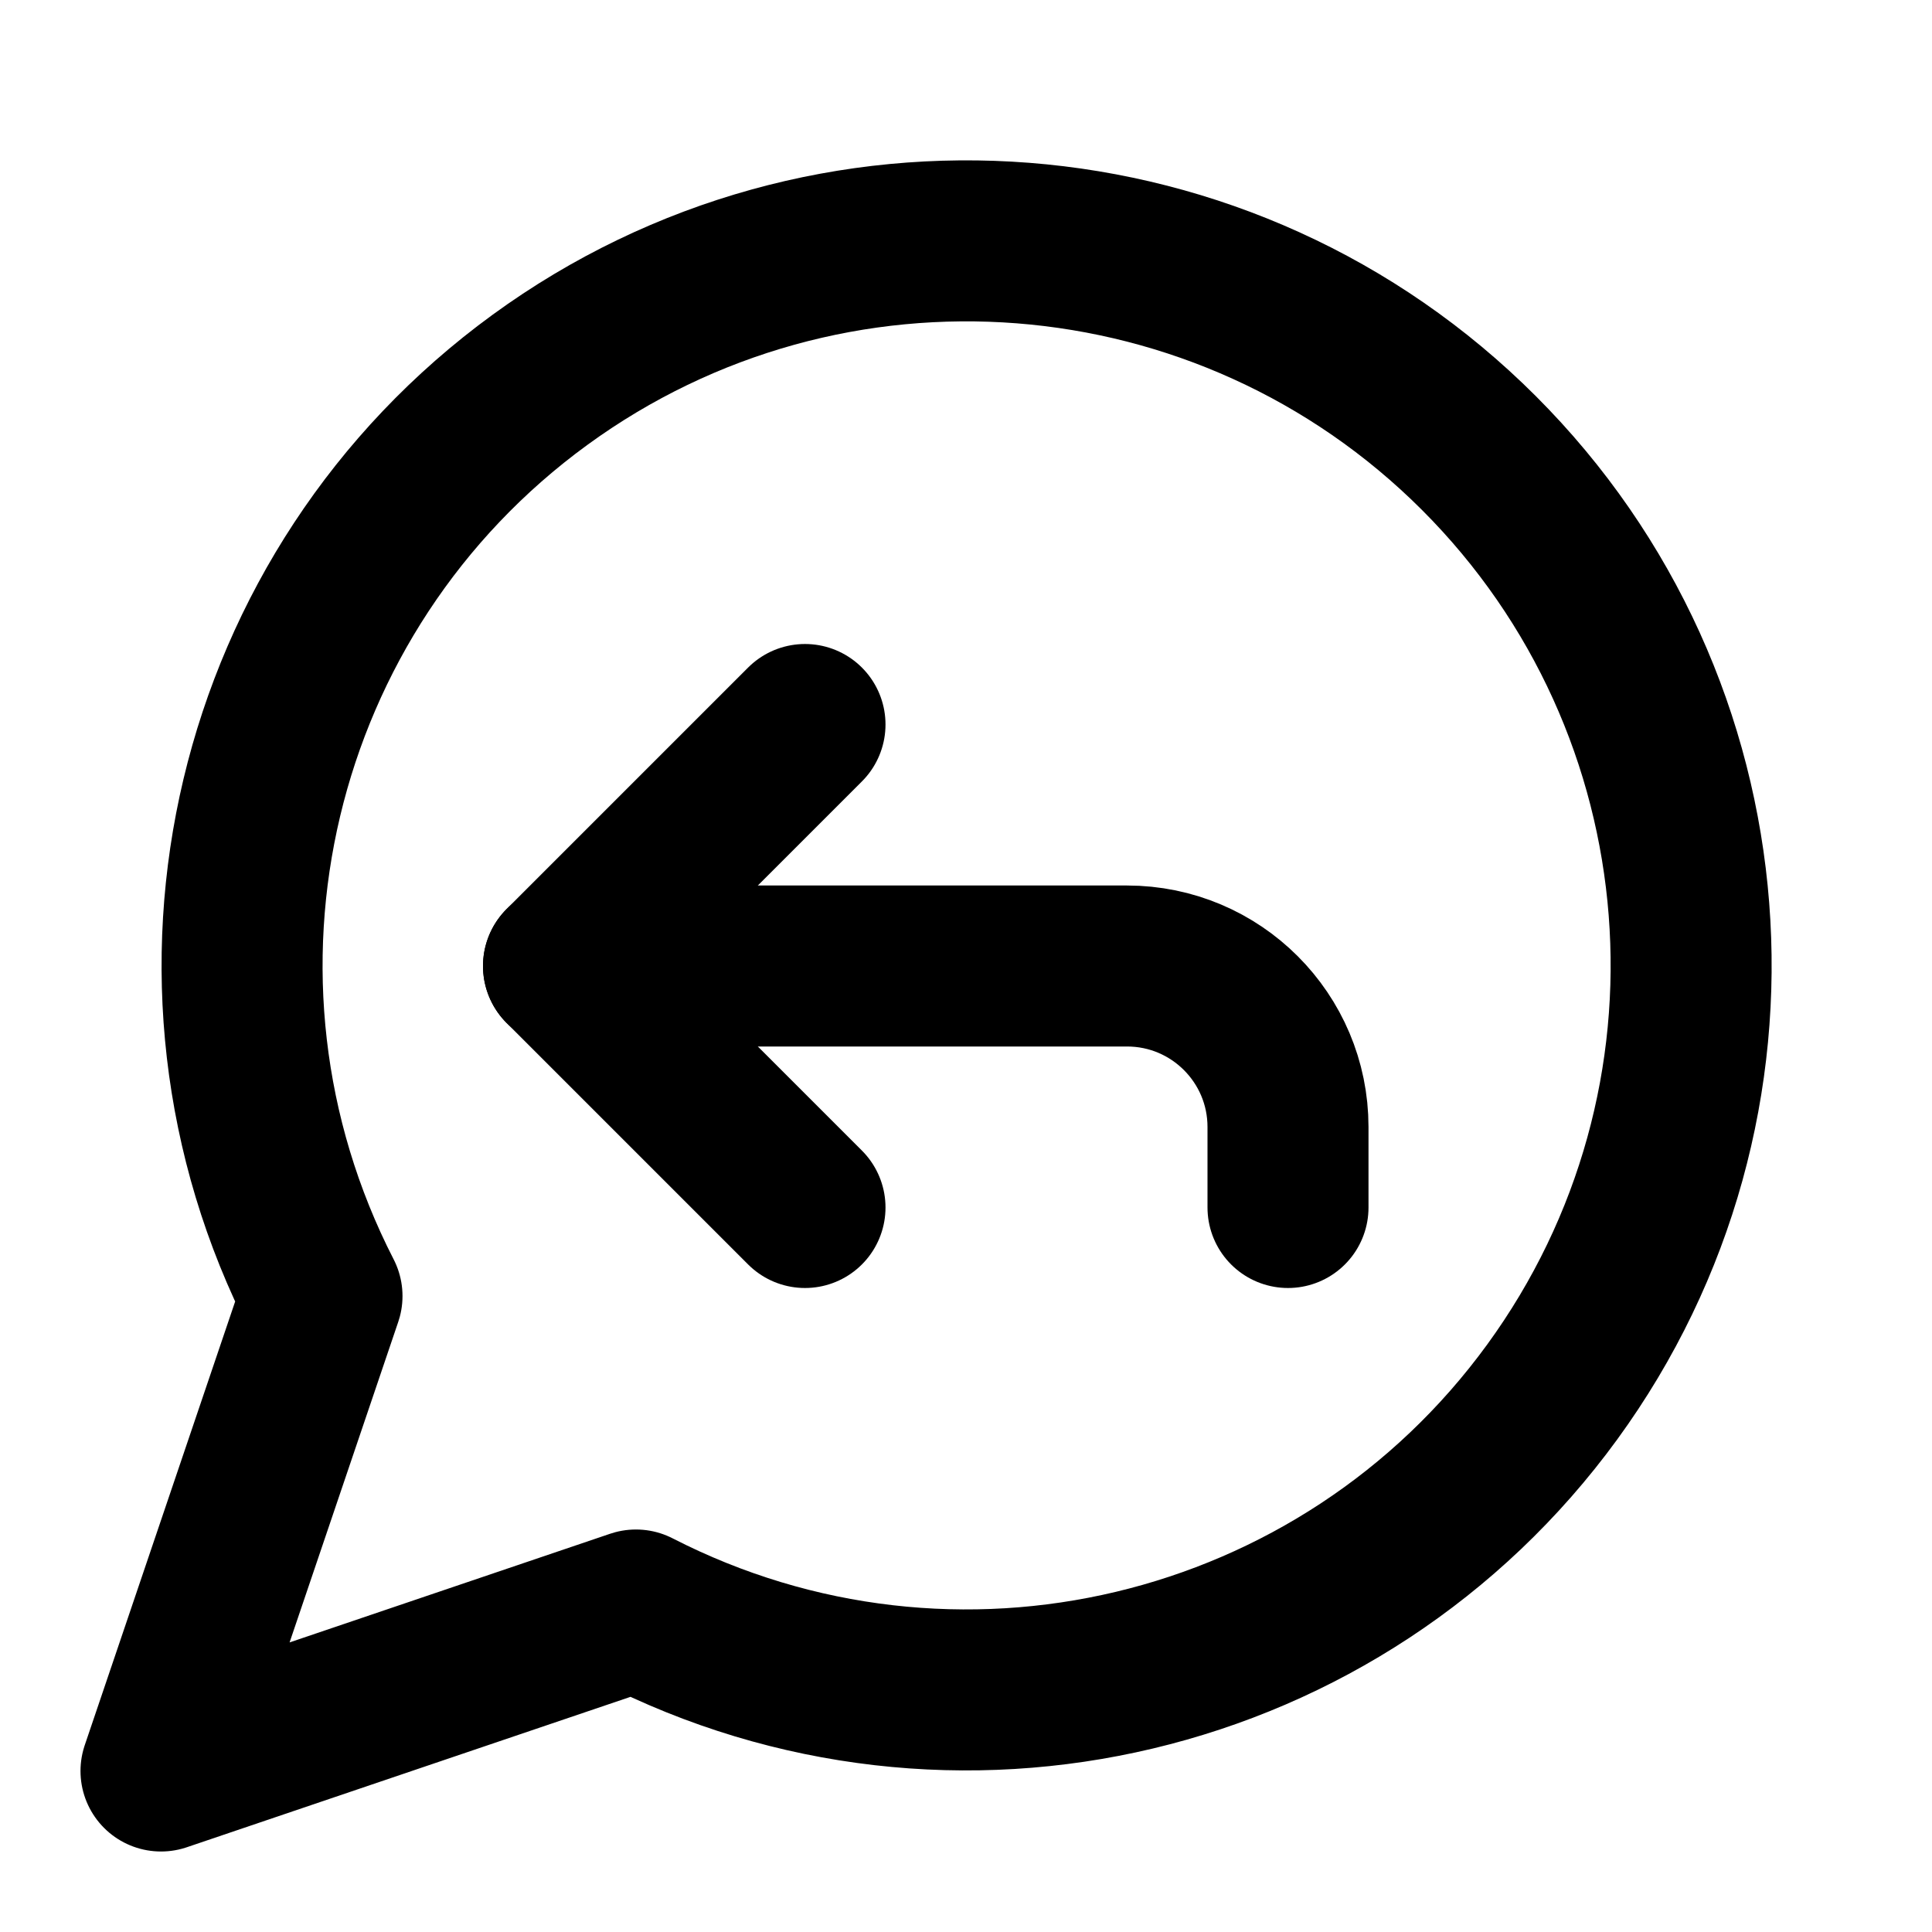
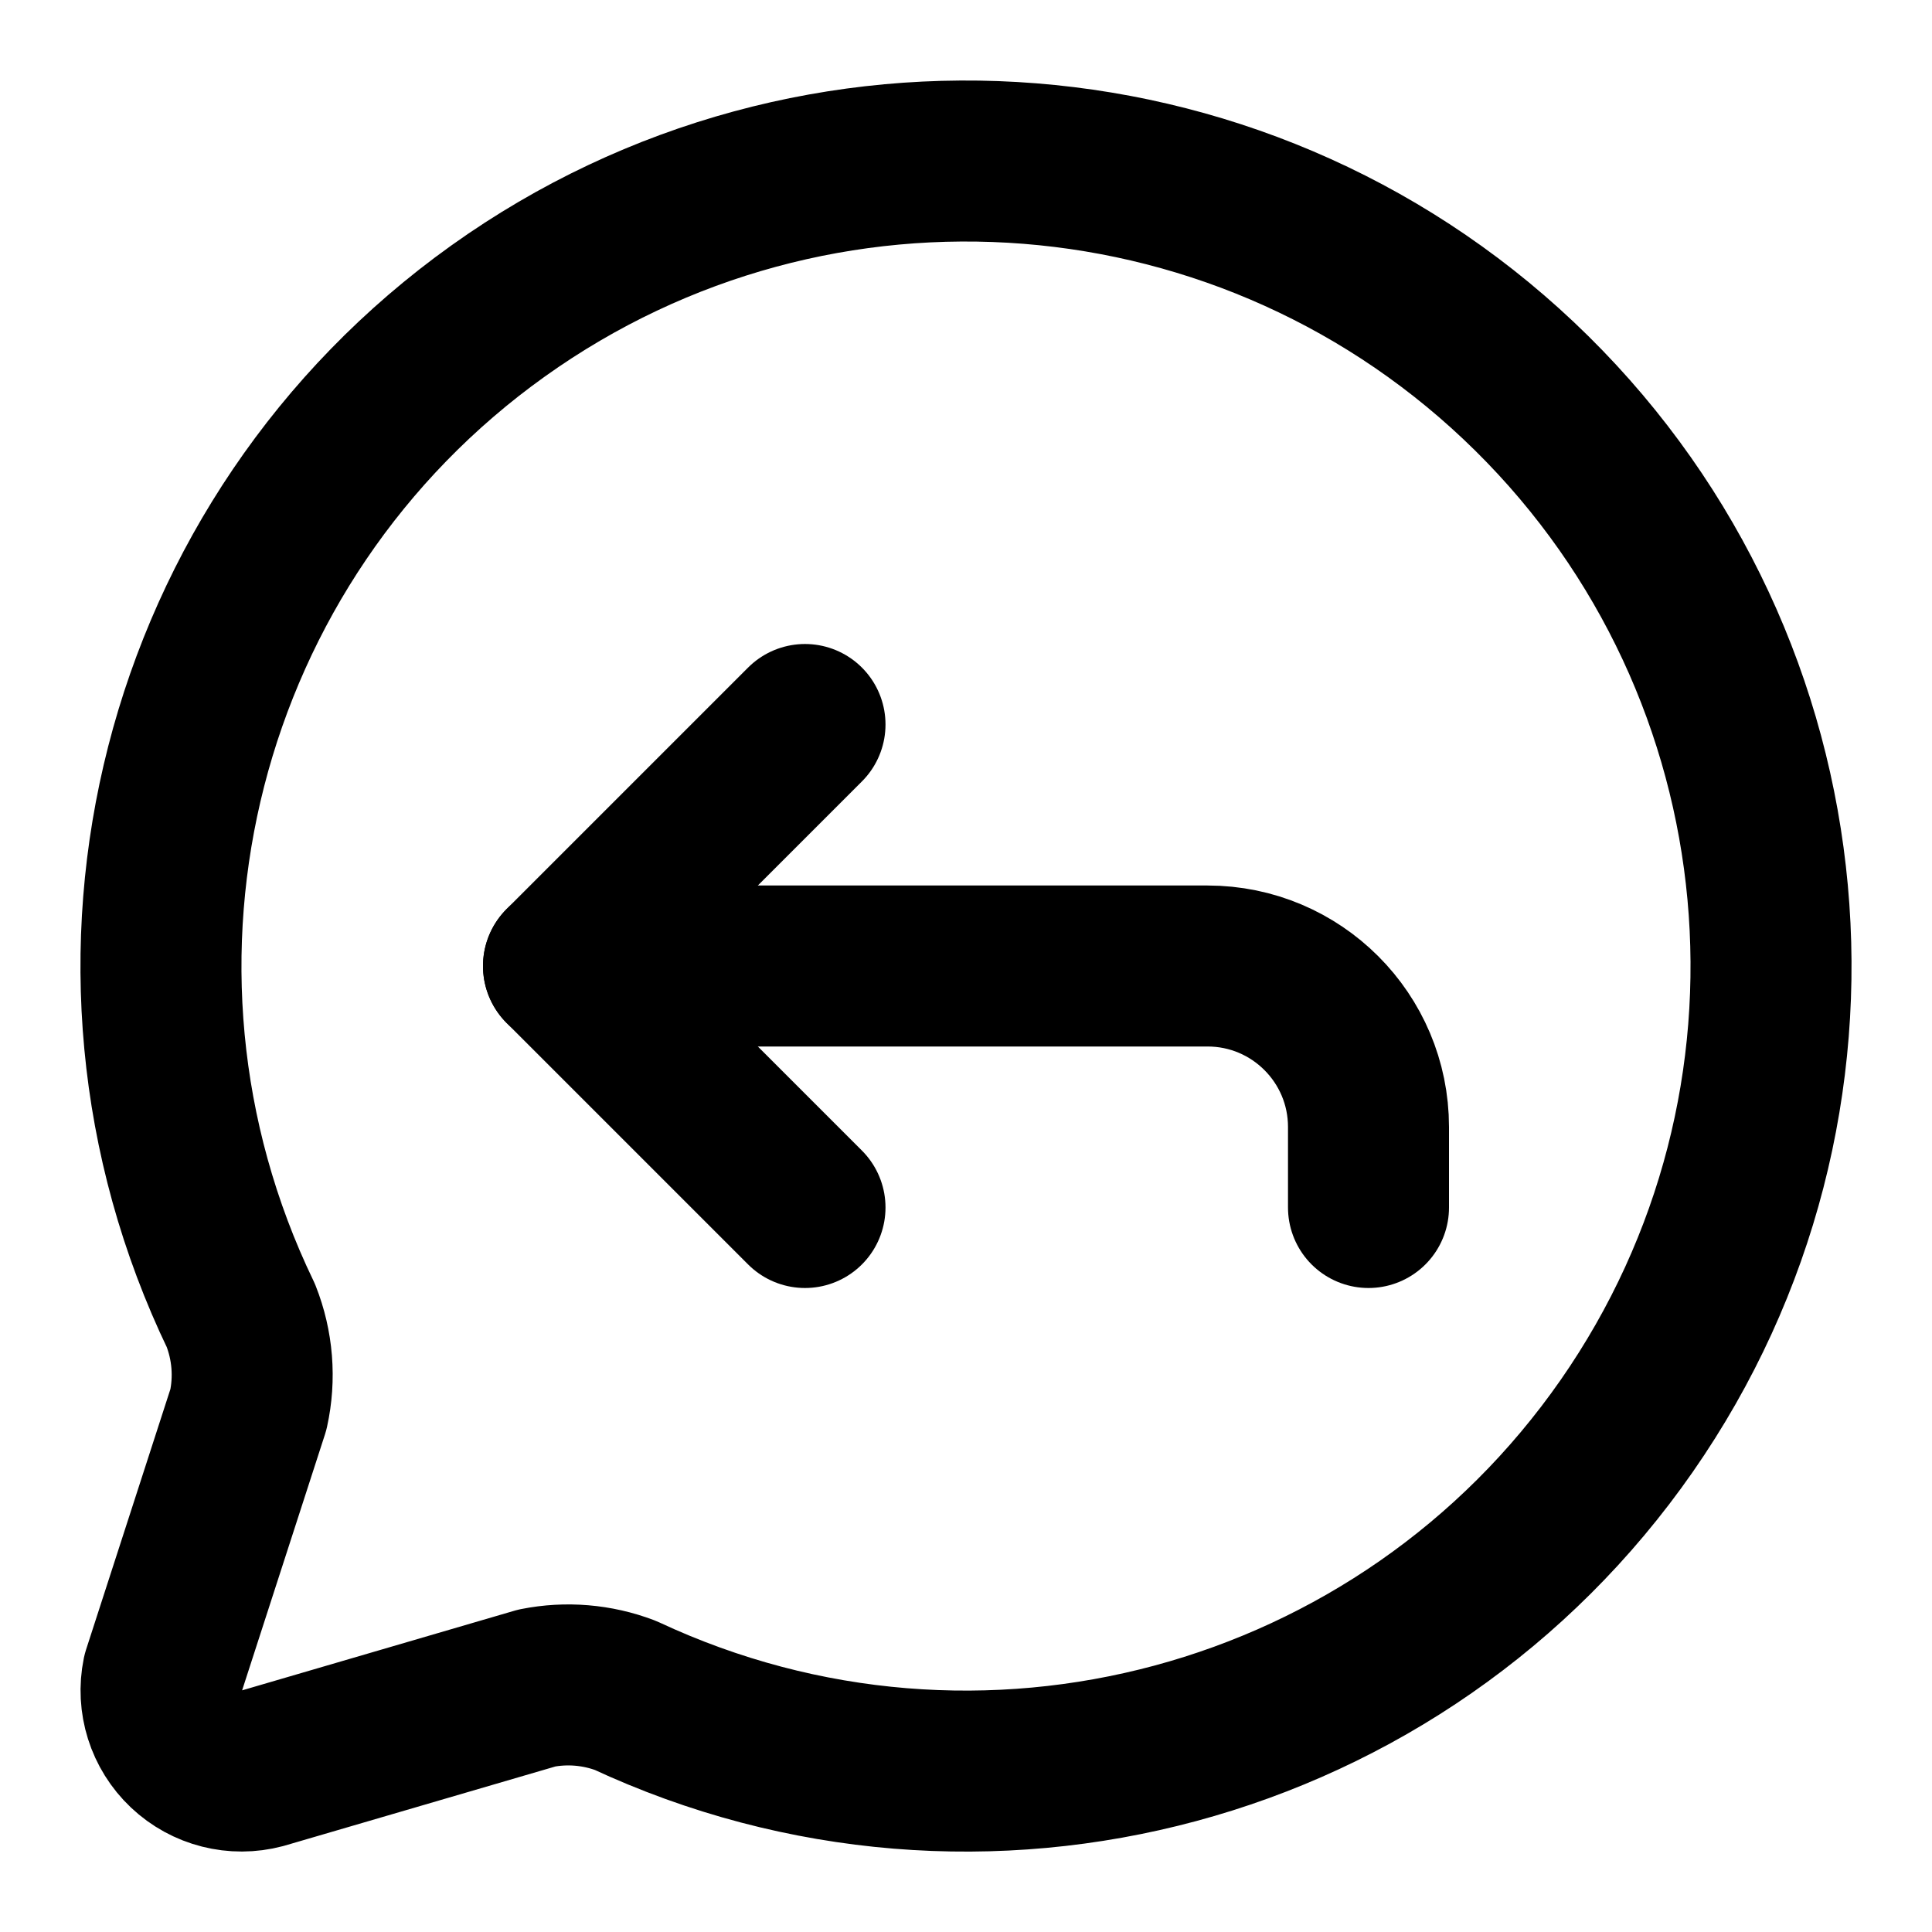
<svg xmlns="http://www.w3.org/2000/svg" width="24" height="24" viewBox="0 0 24 24" fill="none" stroke="currentColor" stroke-width="2" stroke-linecap="round" stroke-linejoin="round">
-   <path d="M7.9 20A9 9 0 1 0 4 16.1L2 22Z" />
+   <path d="M2.992 16.342a2 2 0 0 1 .094 1.167l-1.065 3.29a1 1 0 0 0 1.236 1.168l3.413-.998a2 2 0 0 1 1.099.092 10 10 0 1 0-4.777-4.719" />
  <path d="m10 15-3-3 3-3" />
-   <path d="M7 12h7a2 2 0 0 1 2 2v1" />
+   <path d="M7 12h8a2 2 0 0 1 2 2v1" />
</svg>
